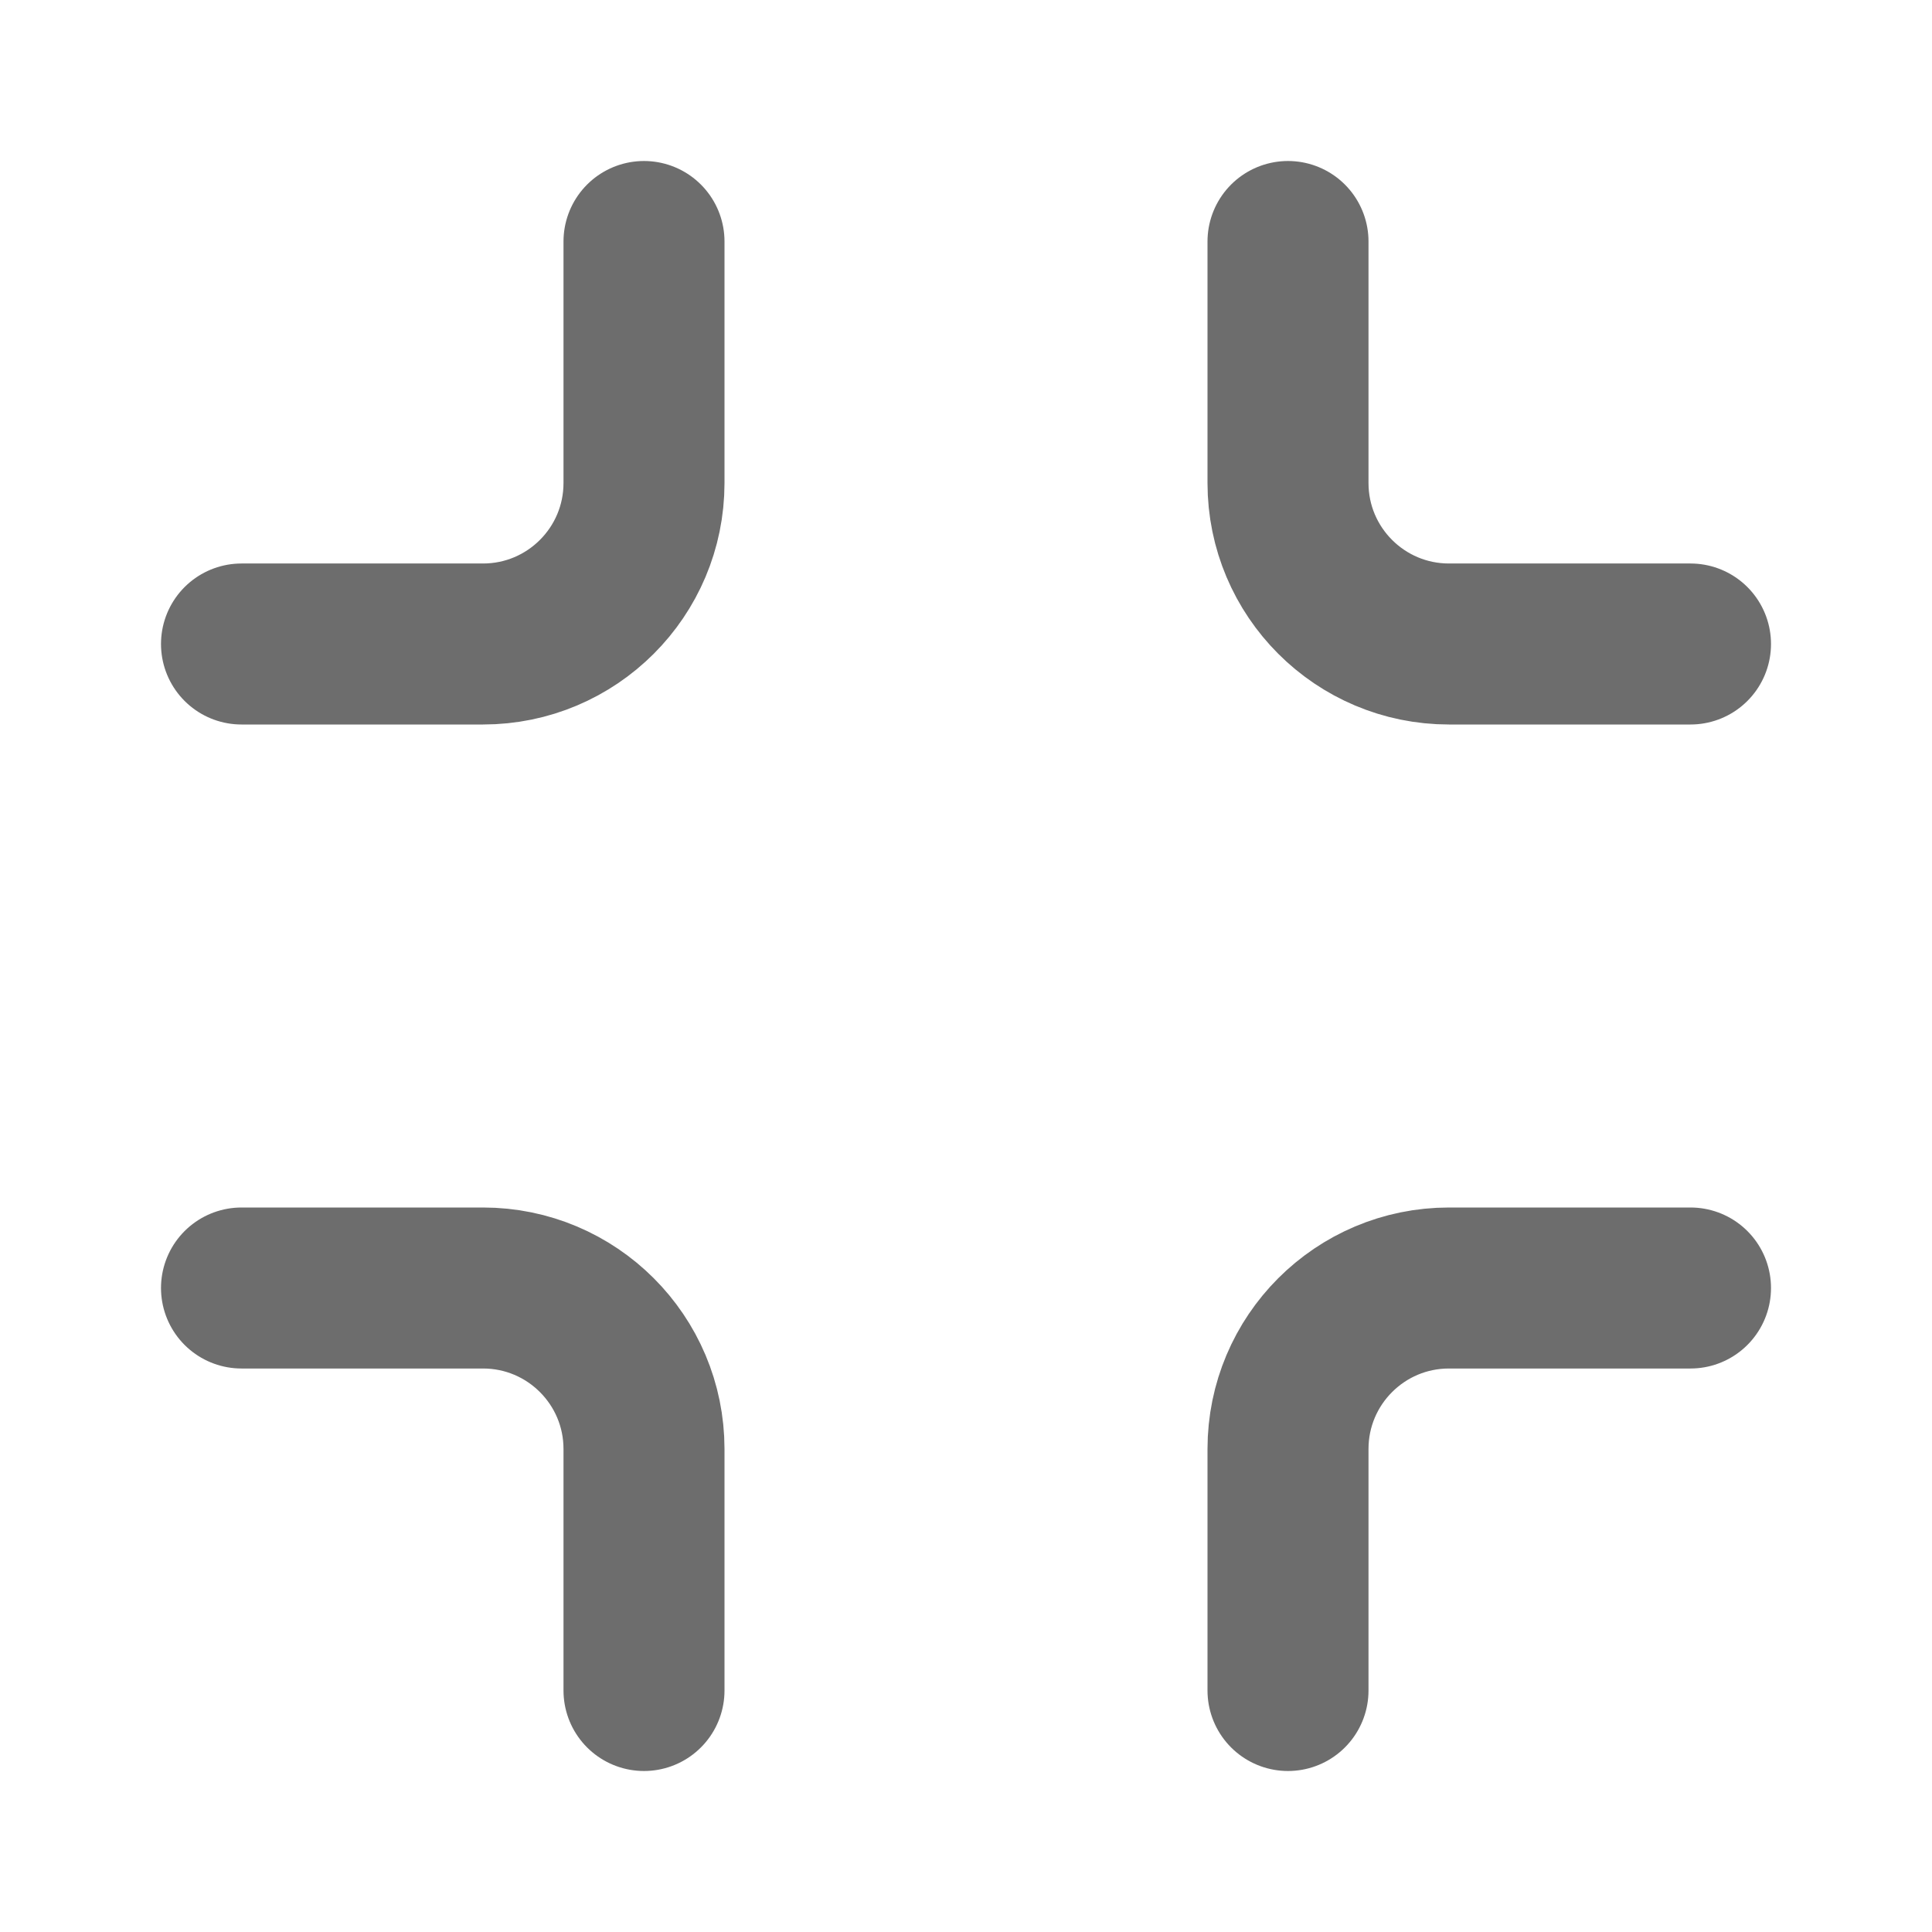
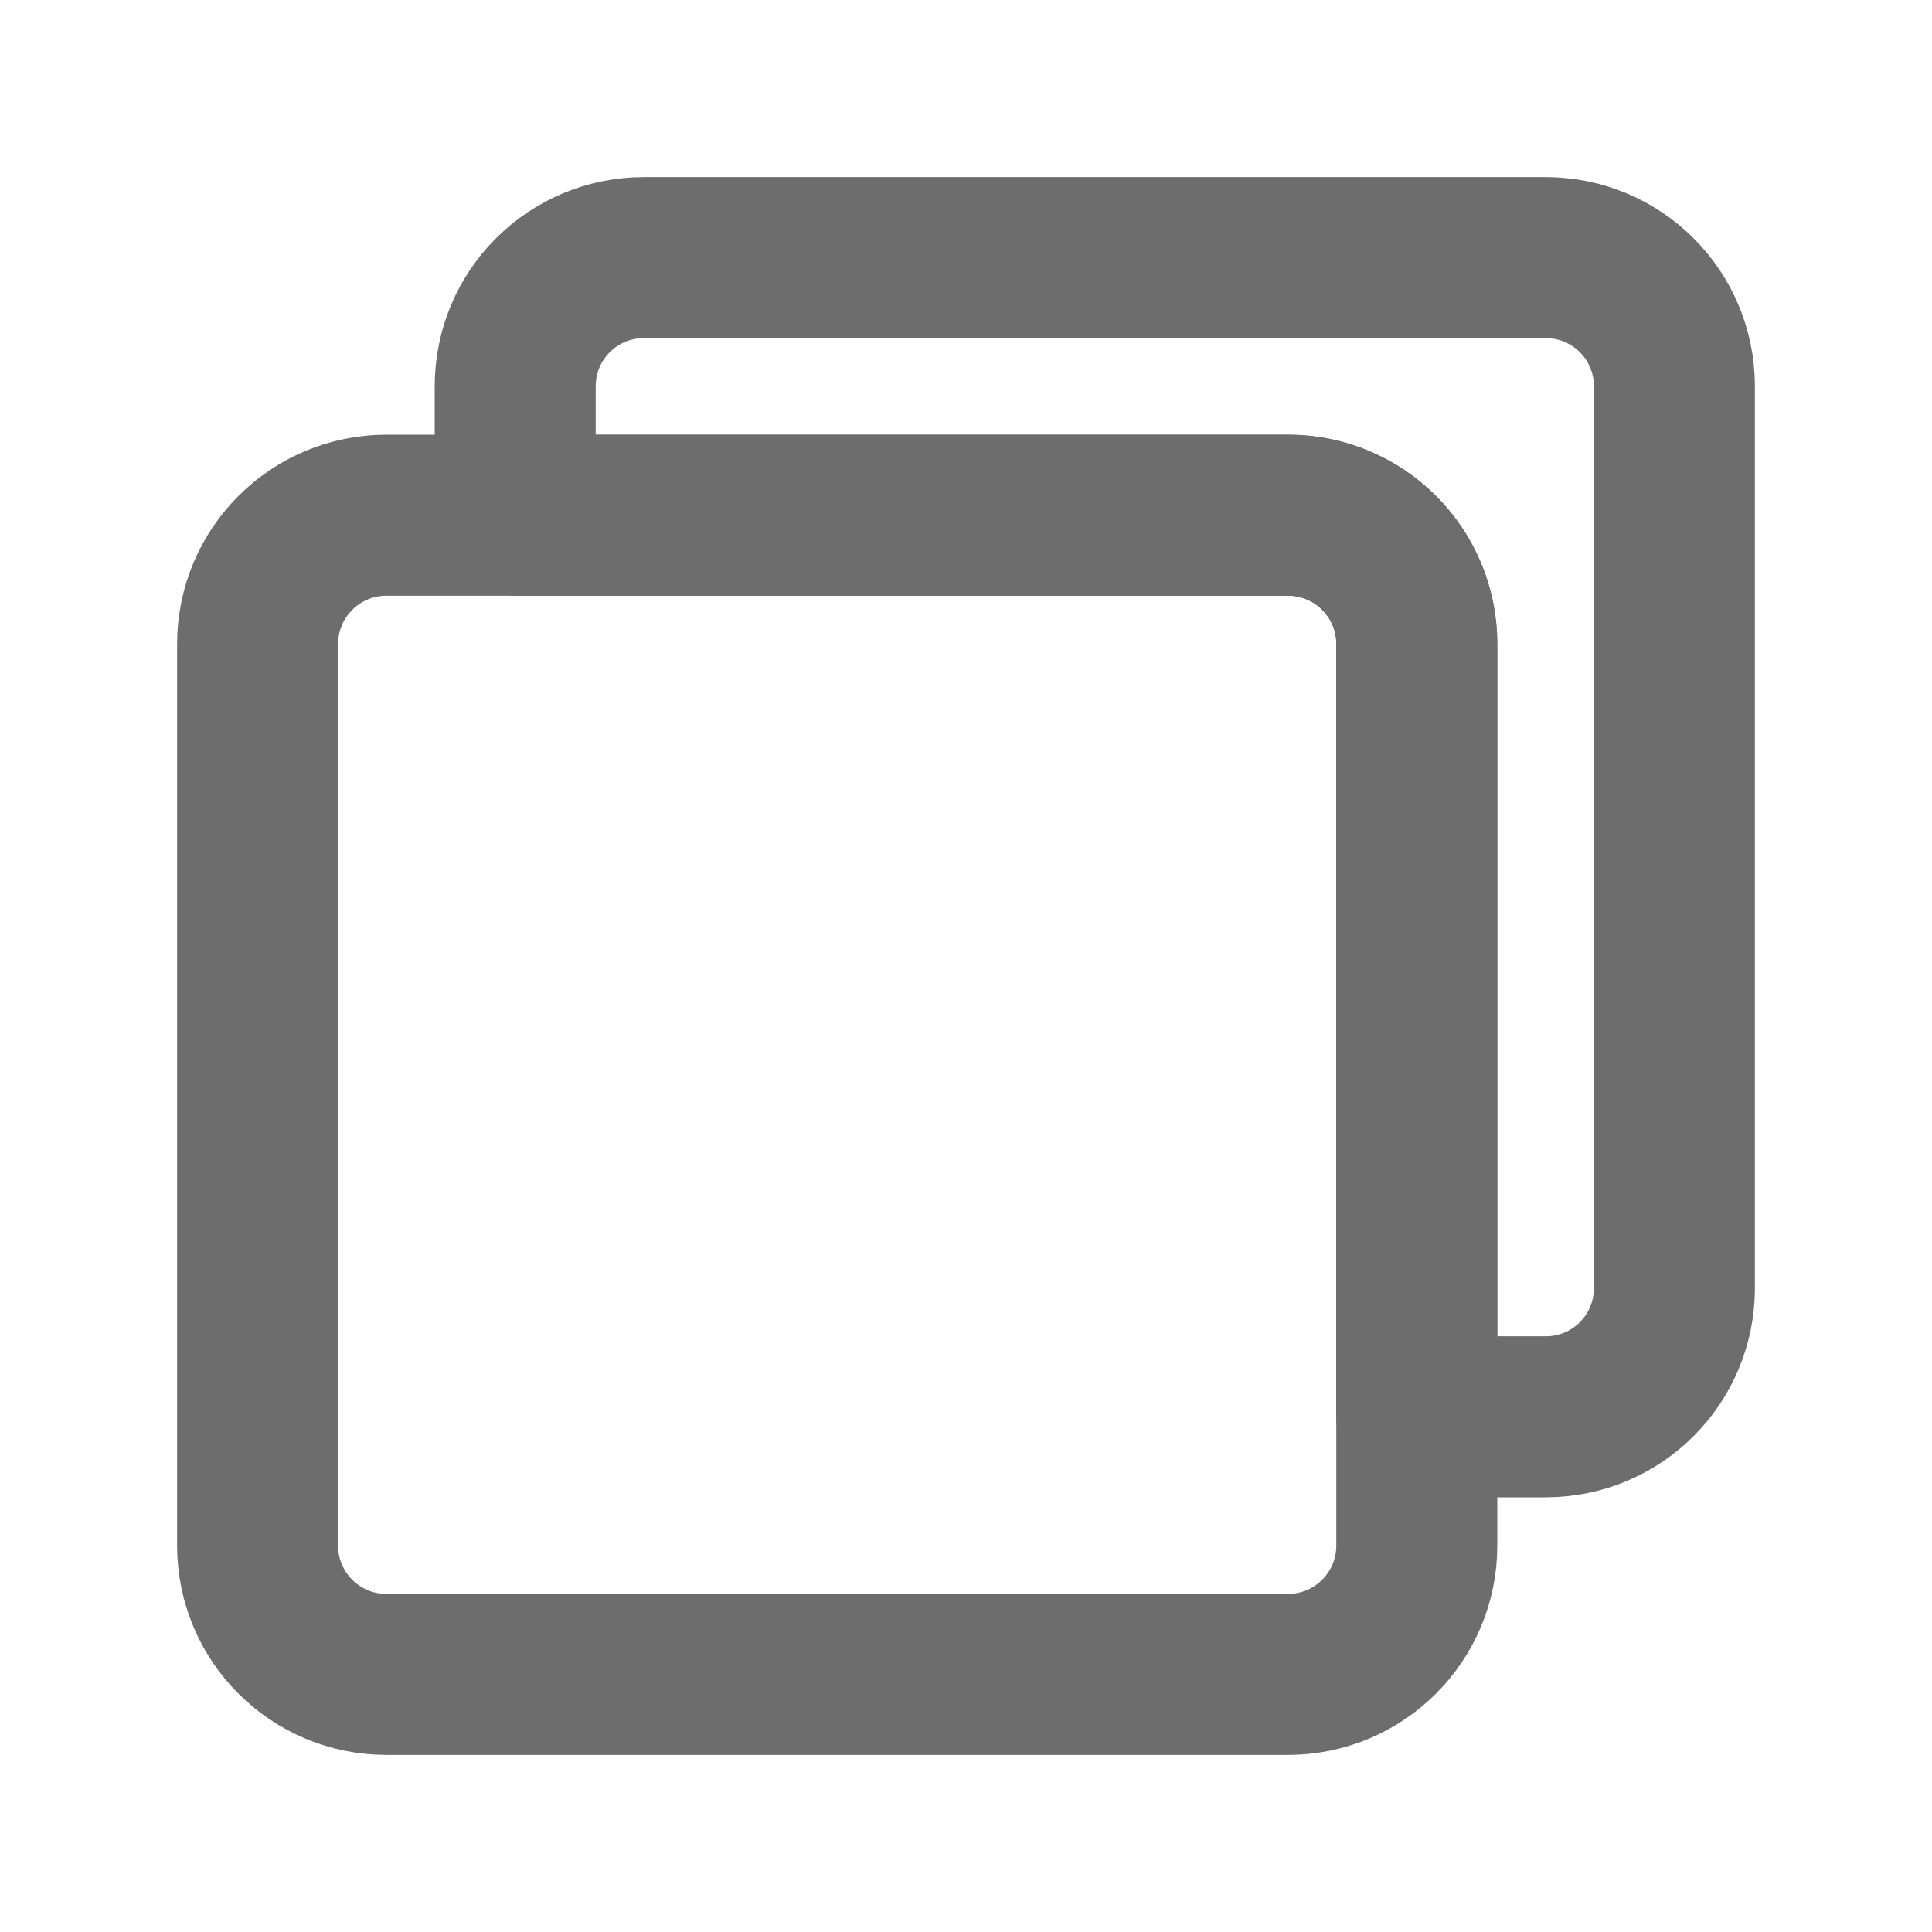
- <svg xmlns="http://www.w3.org/2000/svg" fill="none" height="24" stroke="#6d6d6d" stroke-linecap="round" stroke-linejoin="round" stroke-width="2" viewBox="0 0 24 24" width="24">
-   <path d="M8 3v3a2 2 0 0 1-2 2H3m18 0h-3a2 2 0 0 1-2-2V3m0 18v-3a2 2 0 0 1 2-2h3M3 16h3a2 2 0 0 1 2 2v3" />
+ <svg xmlns="http://www.w3.org/2000/svg" fill="none" height="24" stroke="#6d6d6d" stroke-linecap="round" stroke-linejoin="round" stroke-width="2" viewBox="0 0 24 24" width="24" version="1.1" id="svg4">
+   <defs id="defs8" />
+   <path id="rect2-8" d="M 8,3.2 C 7.114,3.2 6.4,3.914 6.4,4.8 V 6.4 H 16 c 0.886,0 1.6,0.714 1.6,1.6 v 9.6 h 1.6 c 0.886,0 1.6,-0.714 1.6,-1.6 V 4.8 c 0,-0.886 -0.714,-1.6 -1.6,-1.6 z" />
+   <rect height="14.4" rx="1.6" ry="1.6" width="14.4" x="3.2" y="6.4" id="rect2-3" />
</svg>
